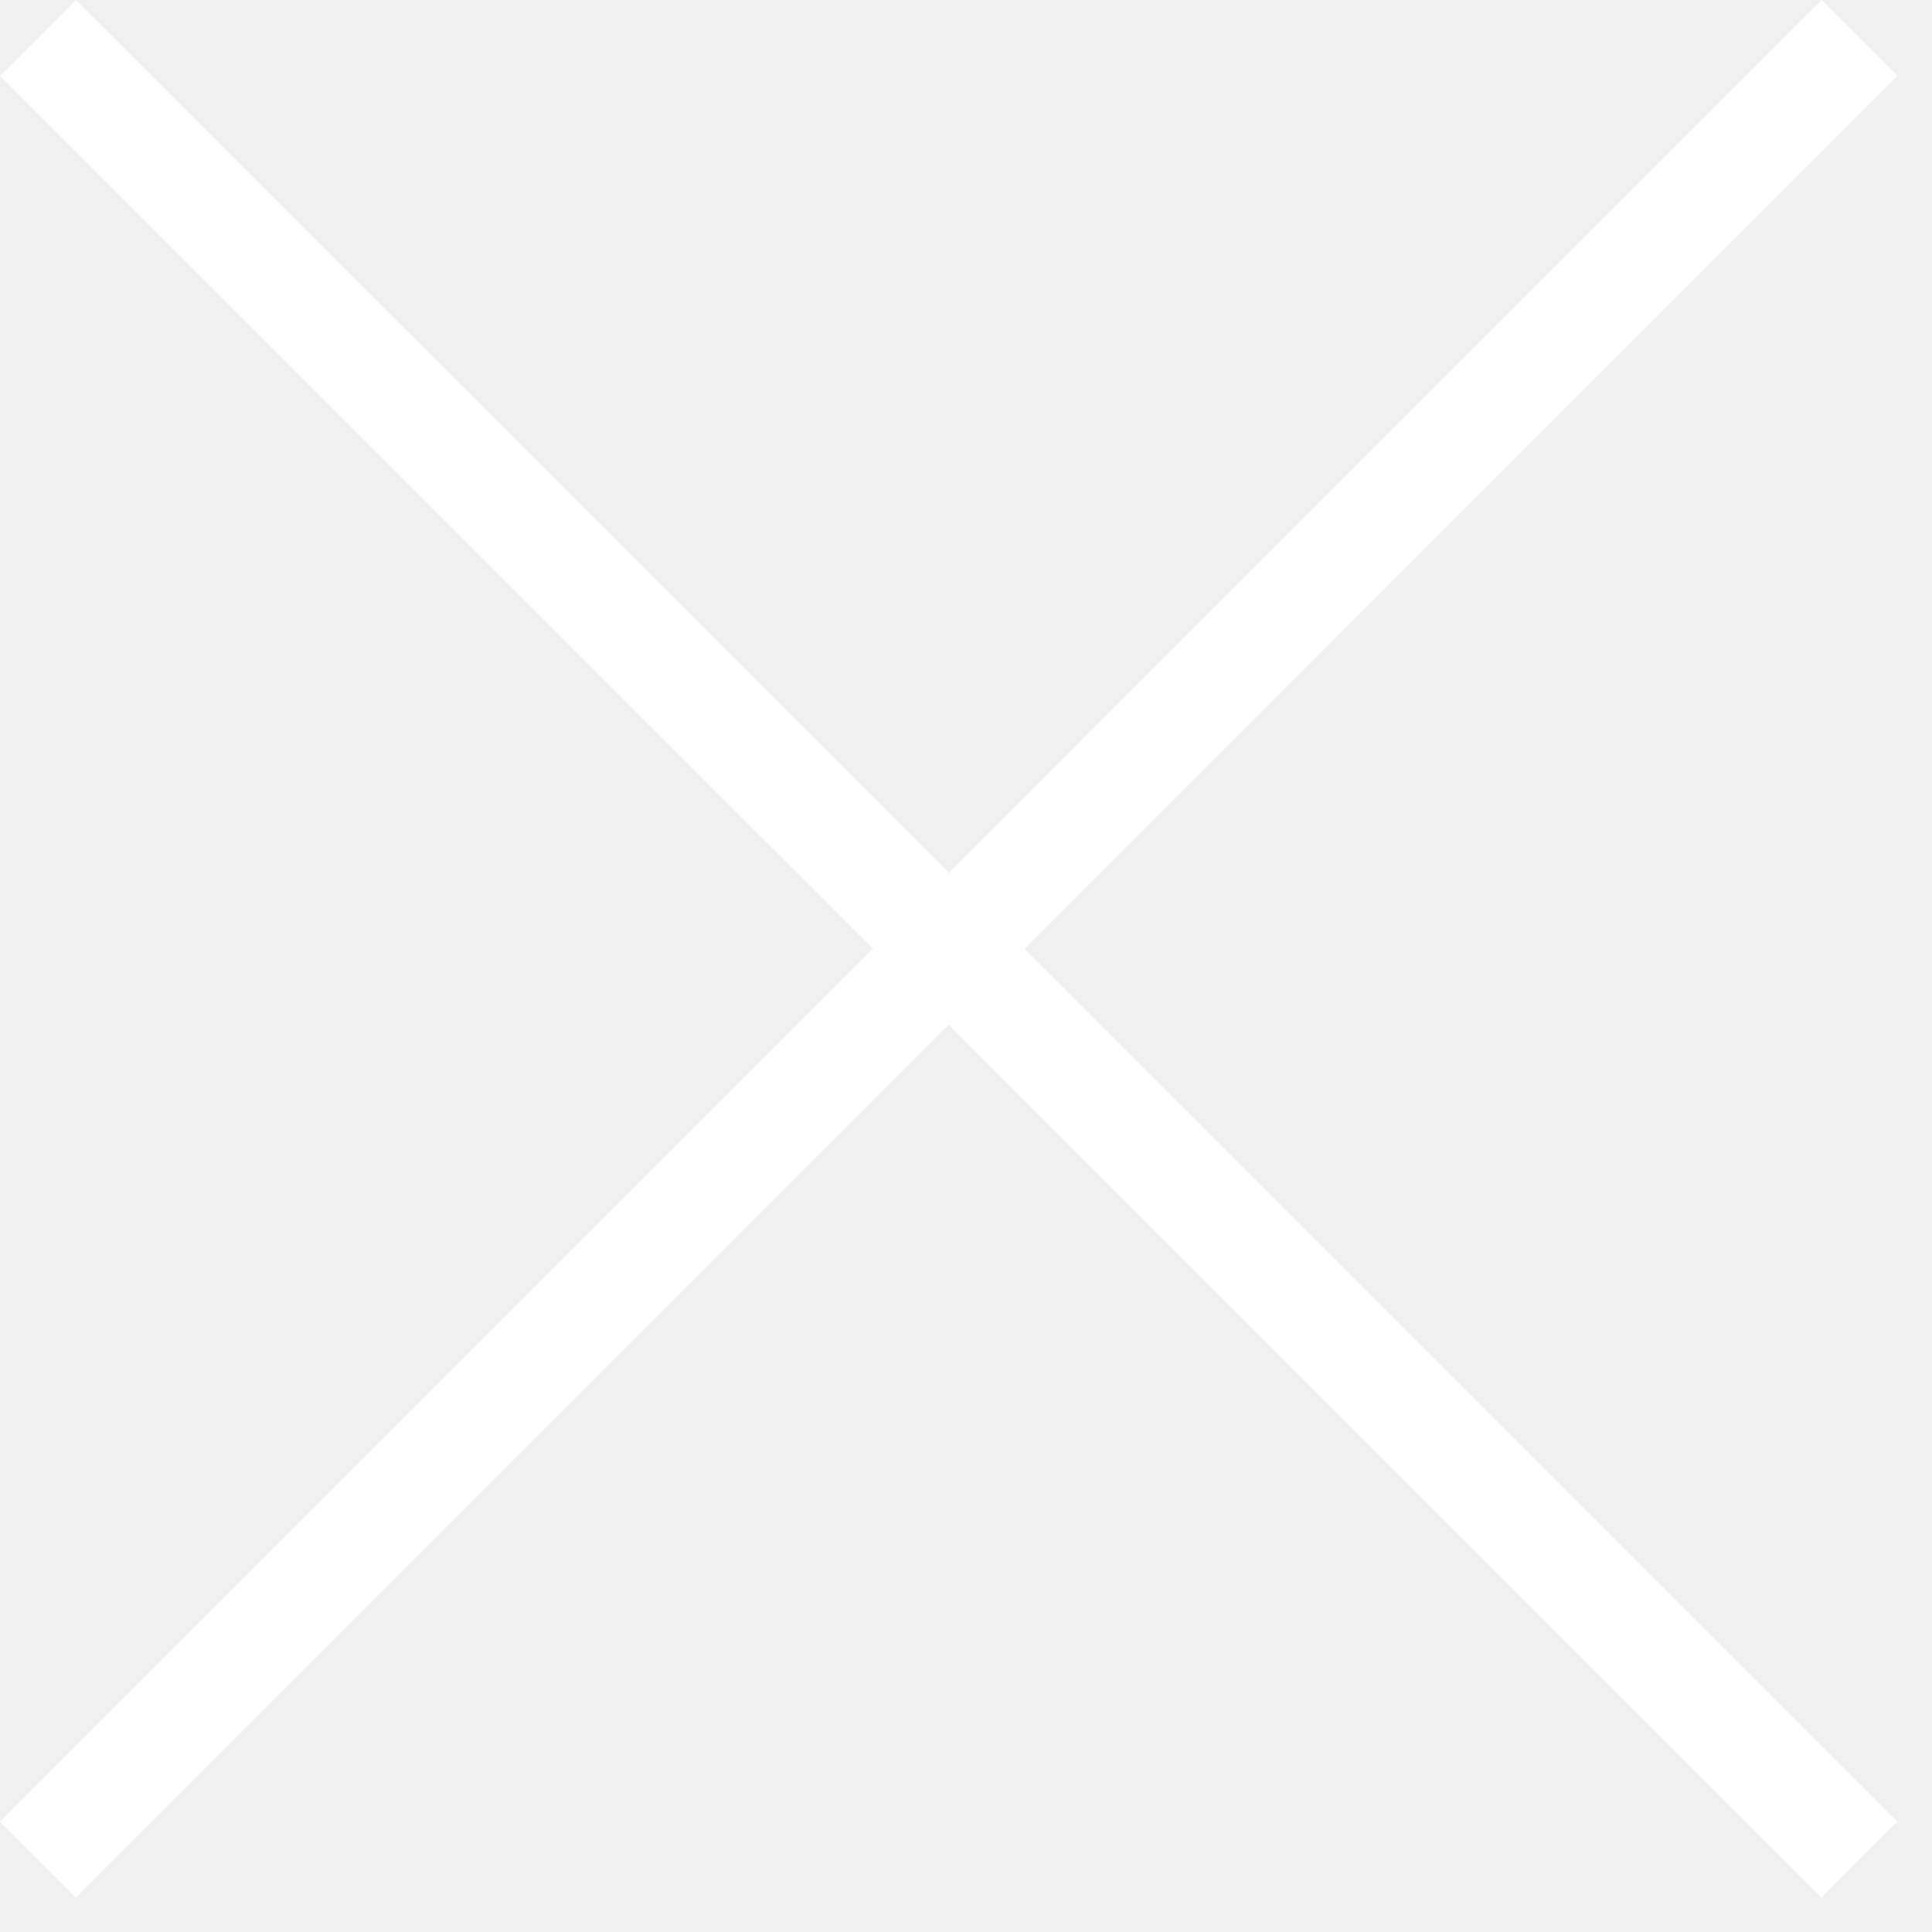
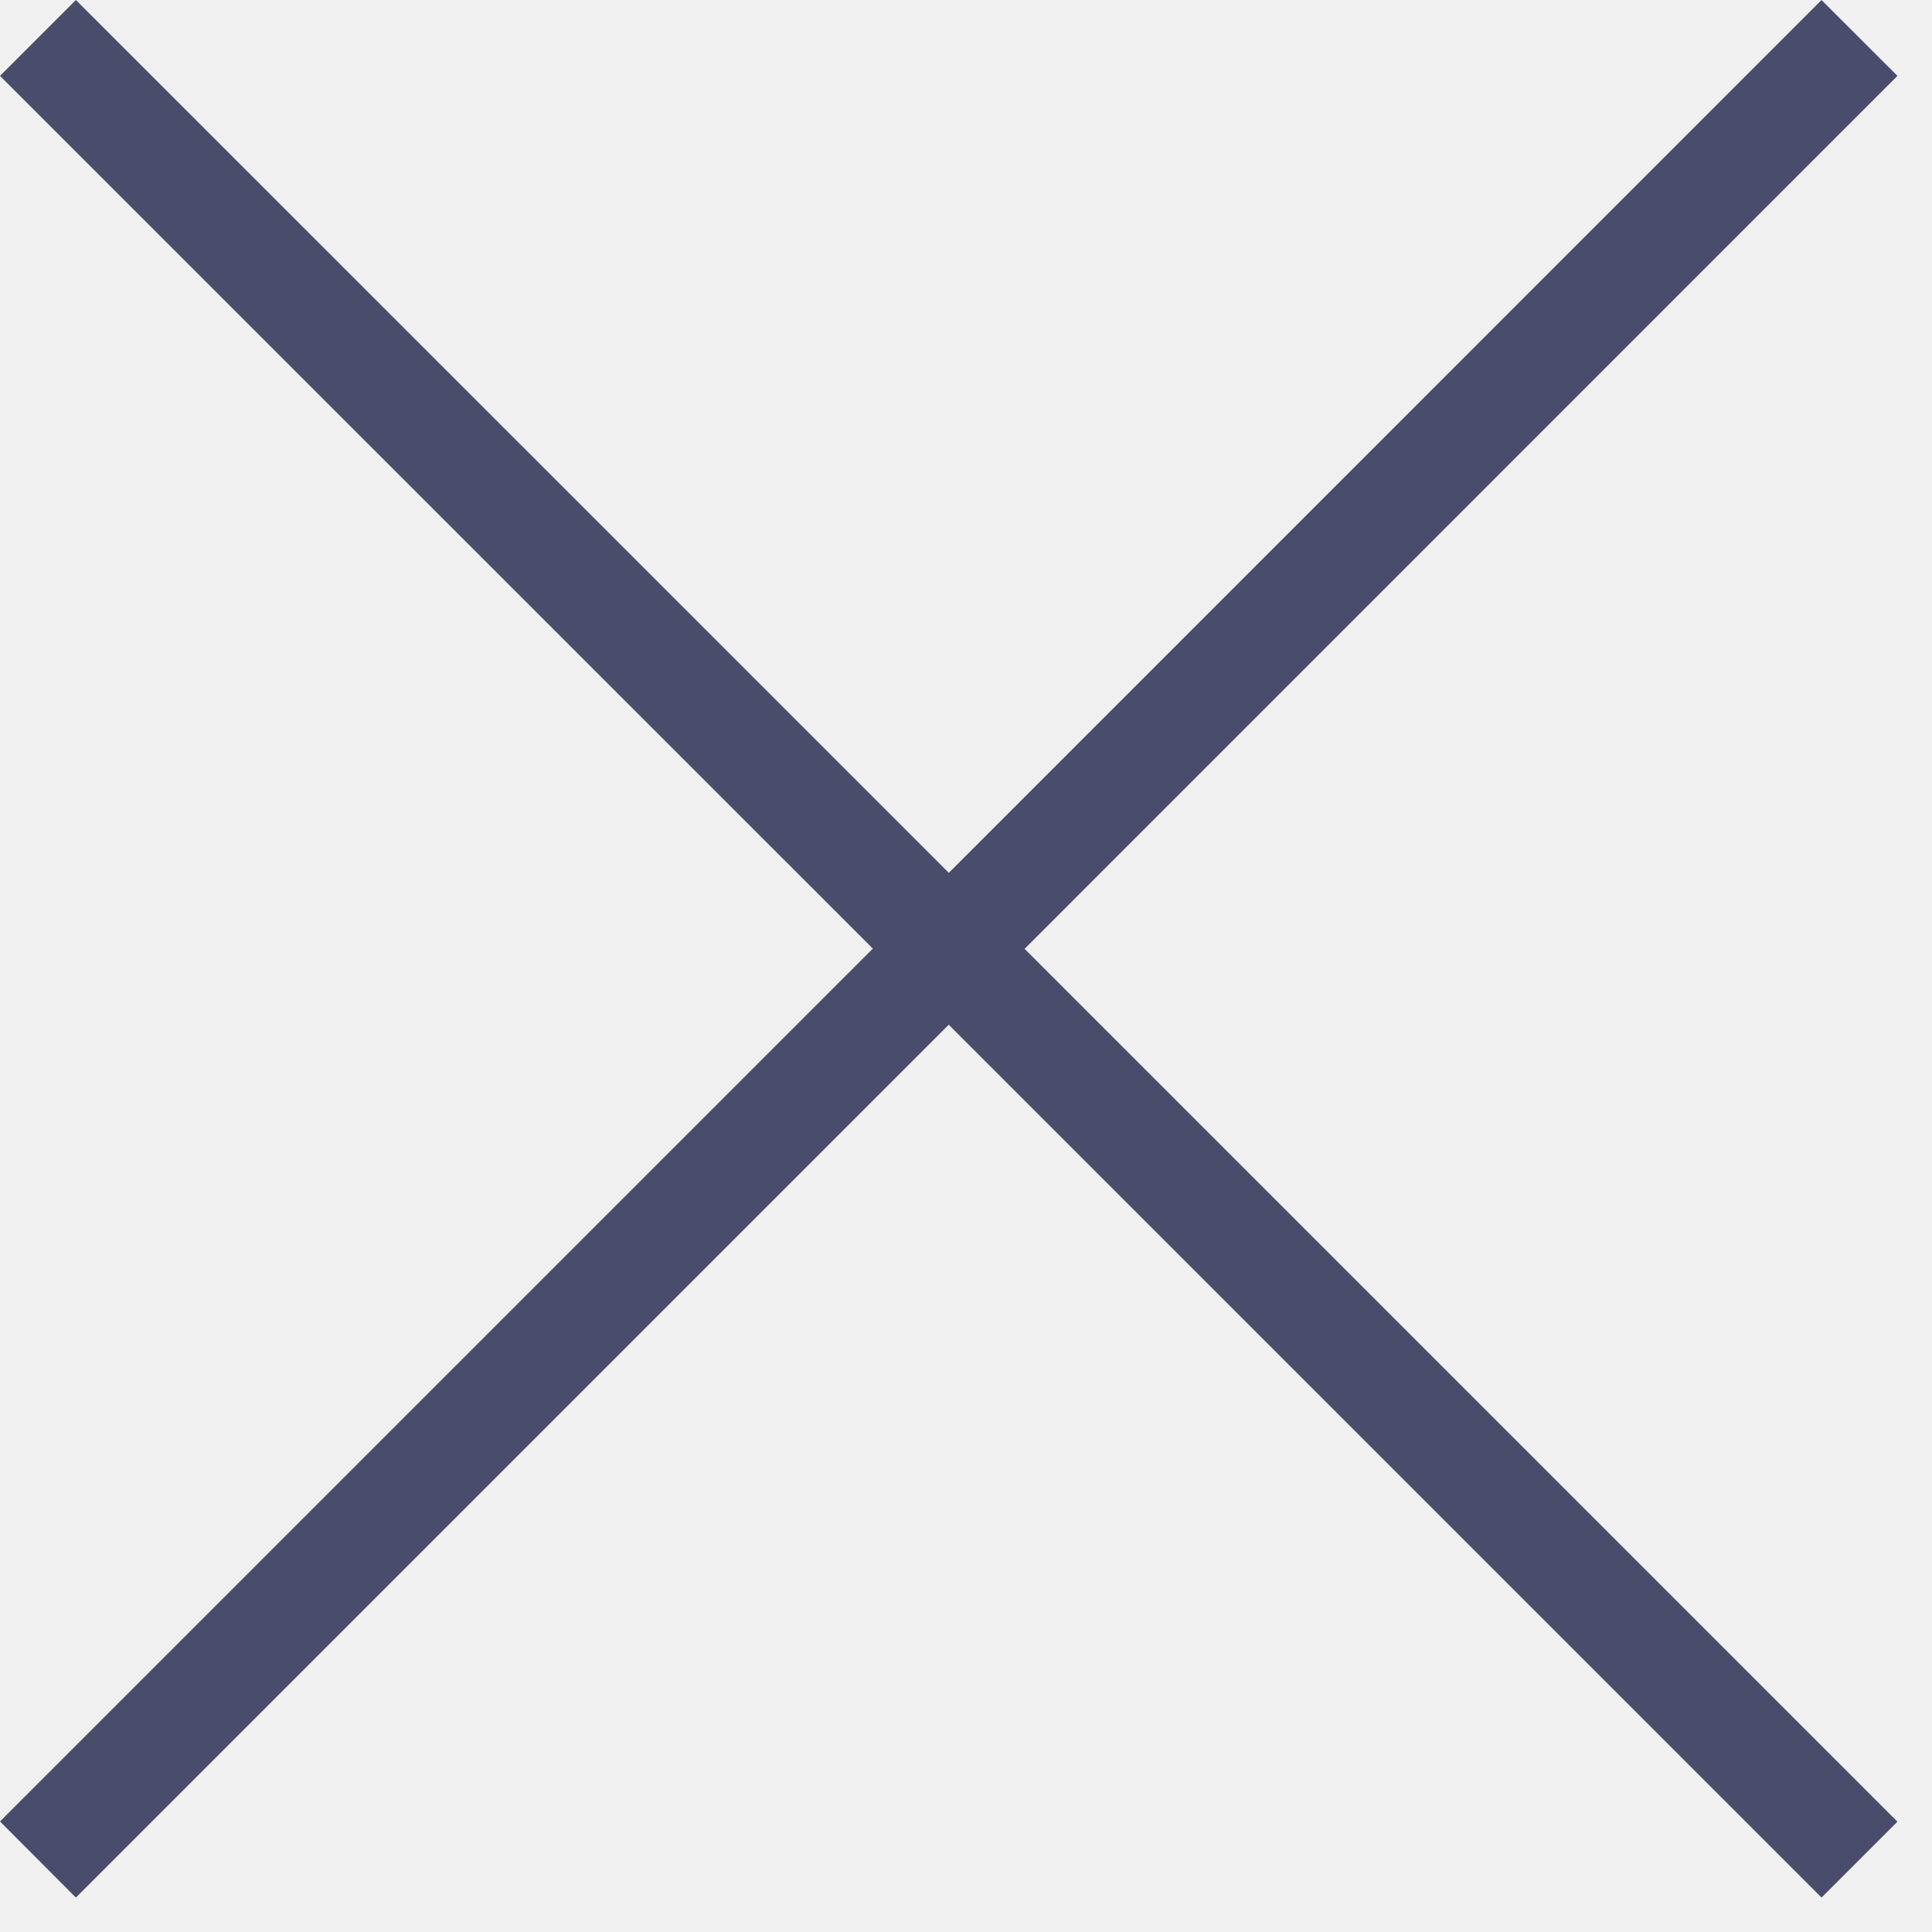
<svg xmlns="http://www.w3.org/2000/svg" width="18" height="18">
-   <path fill="white" fill-rule="evenodd" d="M16.97 0l.708.707L9.546 8.84l8.132 8.132-.707.707-8.132-8.132-8.132 8.132L0 16.97l8.132-8.132L0 .707.707 0 8.84 8.132 16.971 0z" />
+   <path fill="#494C6B" fill-rule="evenodd" d="M16.97 0l.708.707L9.546 8.84l8.132 8.132-.707.707-8.132-8.132-8.132 8.132L0 16.97l8.132-8.132L0 .707.707 0 8.84 8.132 16.971 0z" />
</svg>
